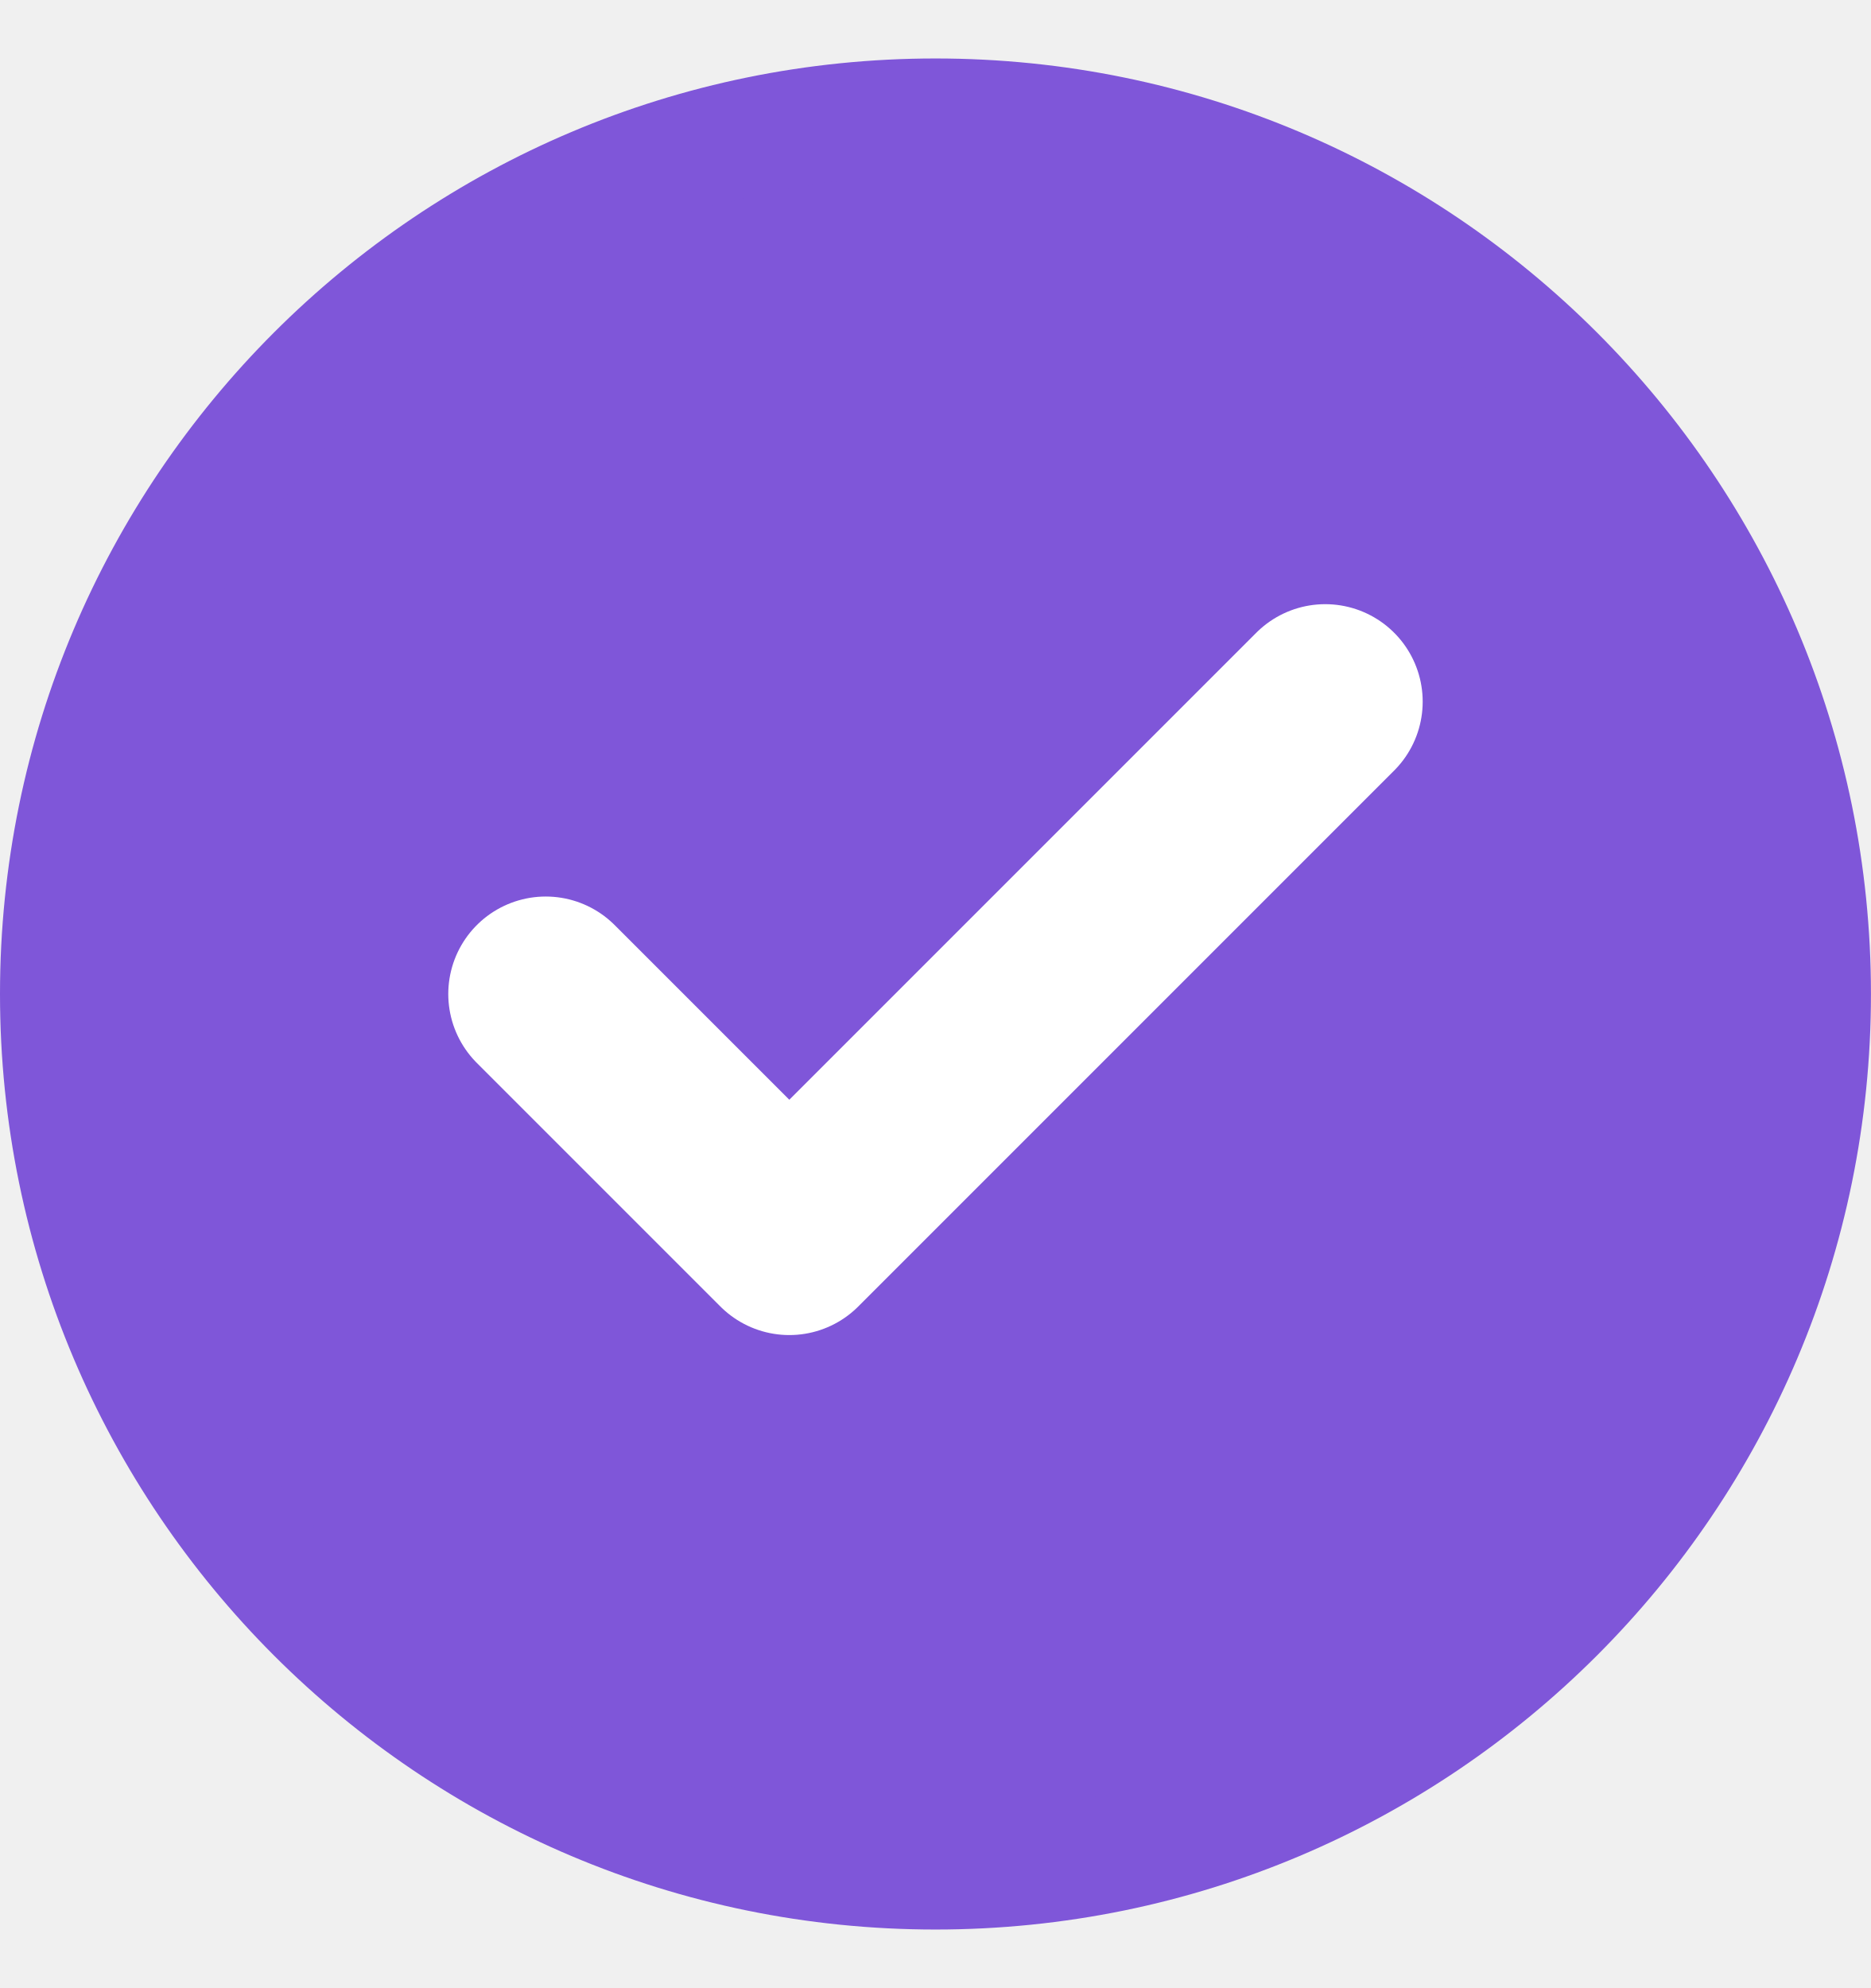
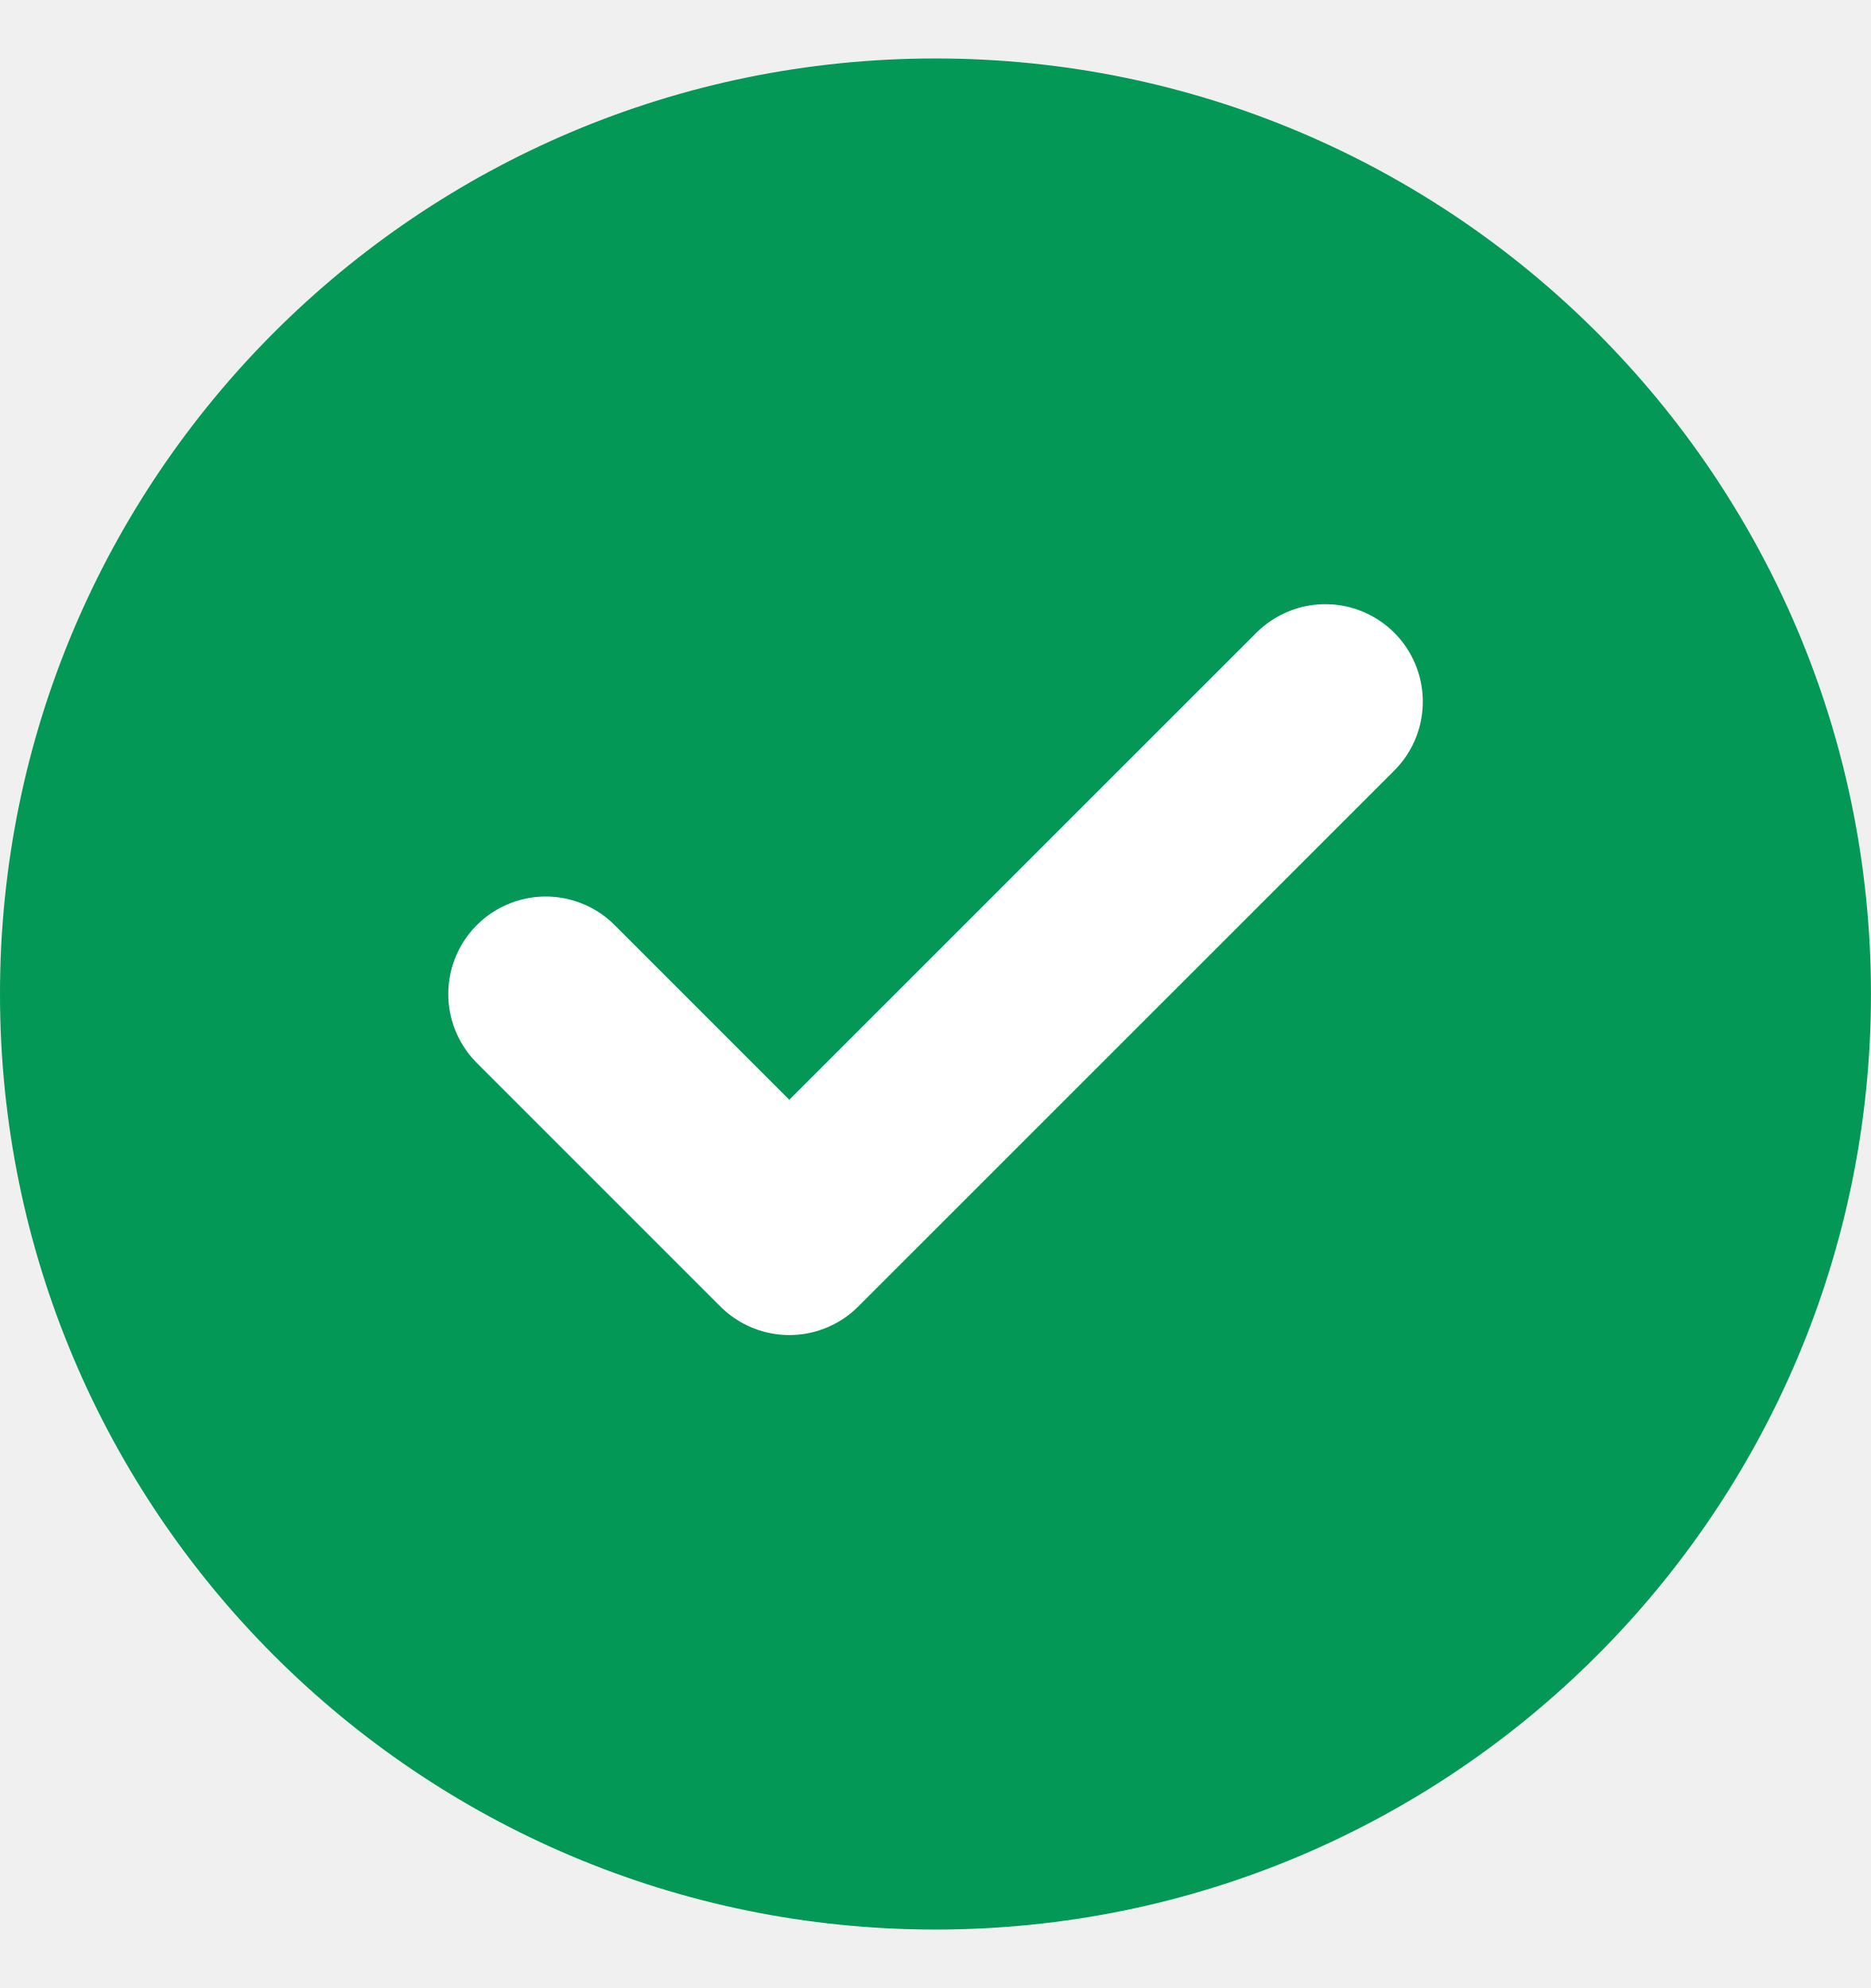
<svg xmlns="http://www.w3.org/2000/svg" width="16" height="17" viewBox="0 0 16 17" fill="none">
-   <rect x="0.5" y="1" width="15" height="15" rx="7.5" fill="#7F56D9" />
-   <path d="M11.333 6L6.75 10.583L4.667 8.5" stroke="white" stroke-width="1.667" stroke-linecap="round" stroke-linejoin="round" />
-   <rect x="0.5" y="1" width="15" height="15" rx="7.5" stroke="#7F56D9" />
+   <rect x="0.5" y="1" width="15" height="15" rx="7.5" fill="#039855" />
+   <path d="M11.334 6L6.75 10.583L4.667 8.5" stroke="white" stroke-width="1.667" stroke-linecap="round" stroke-linejoin="round" />
+   <rect x="0.5" y="1" width="15" height="15" rx="7.5" stroke="#039855" />
</svg>
